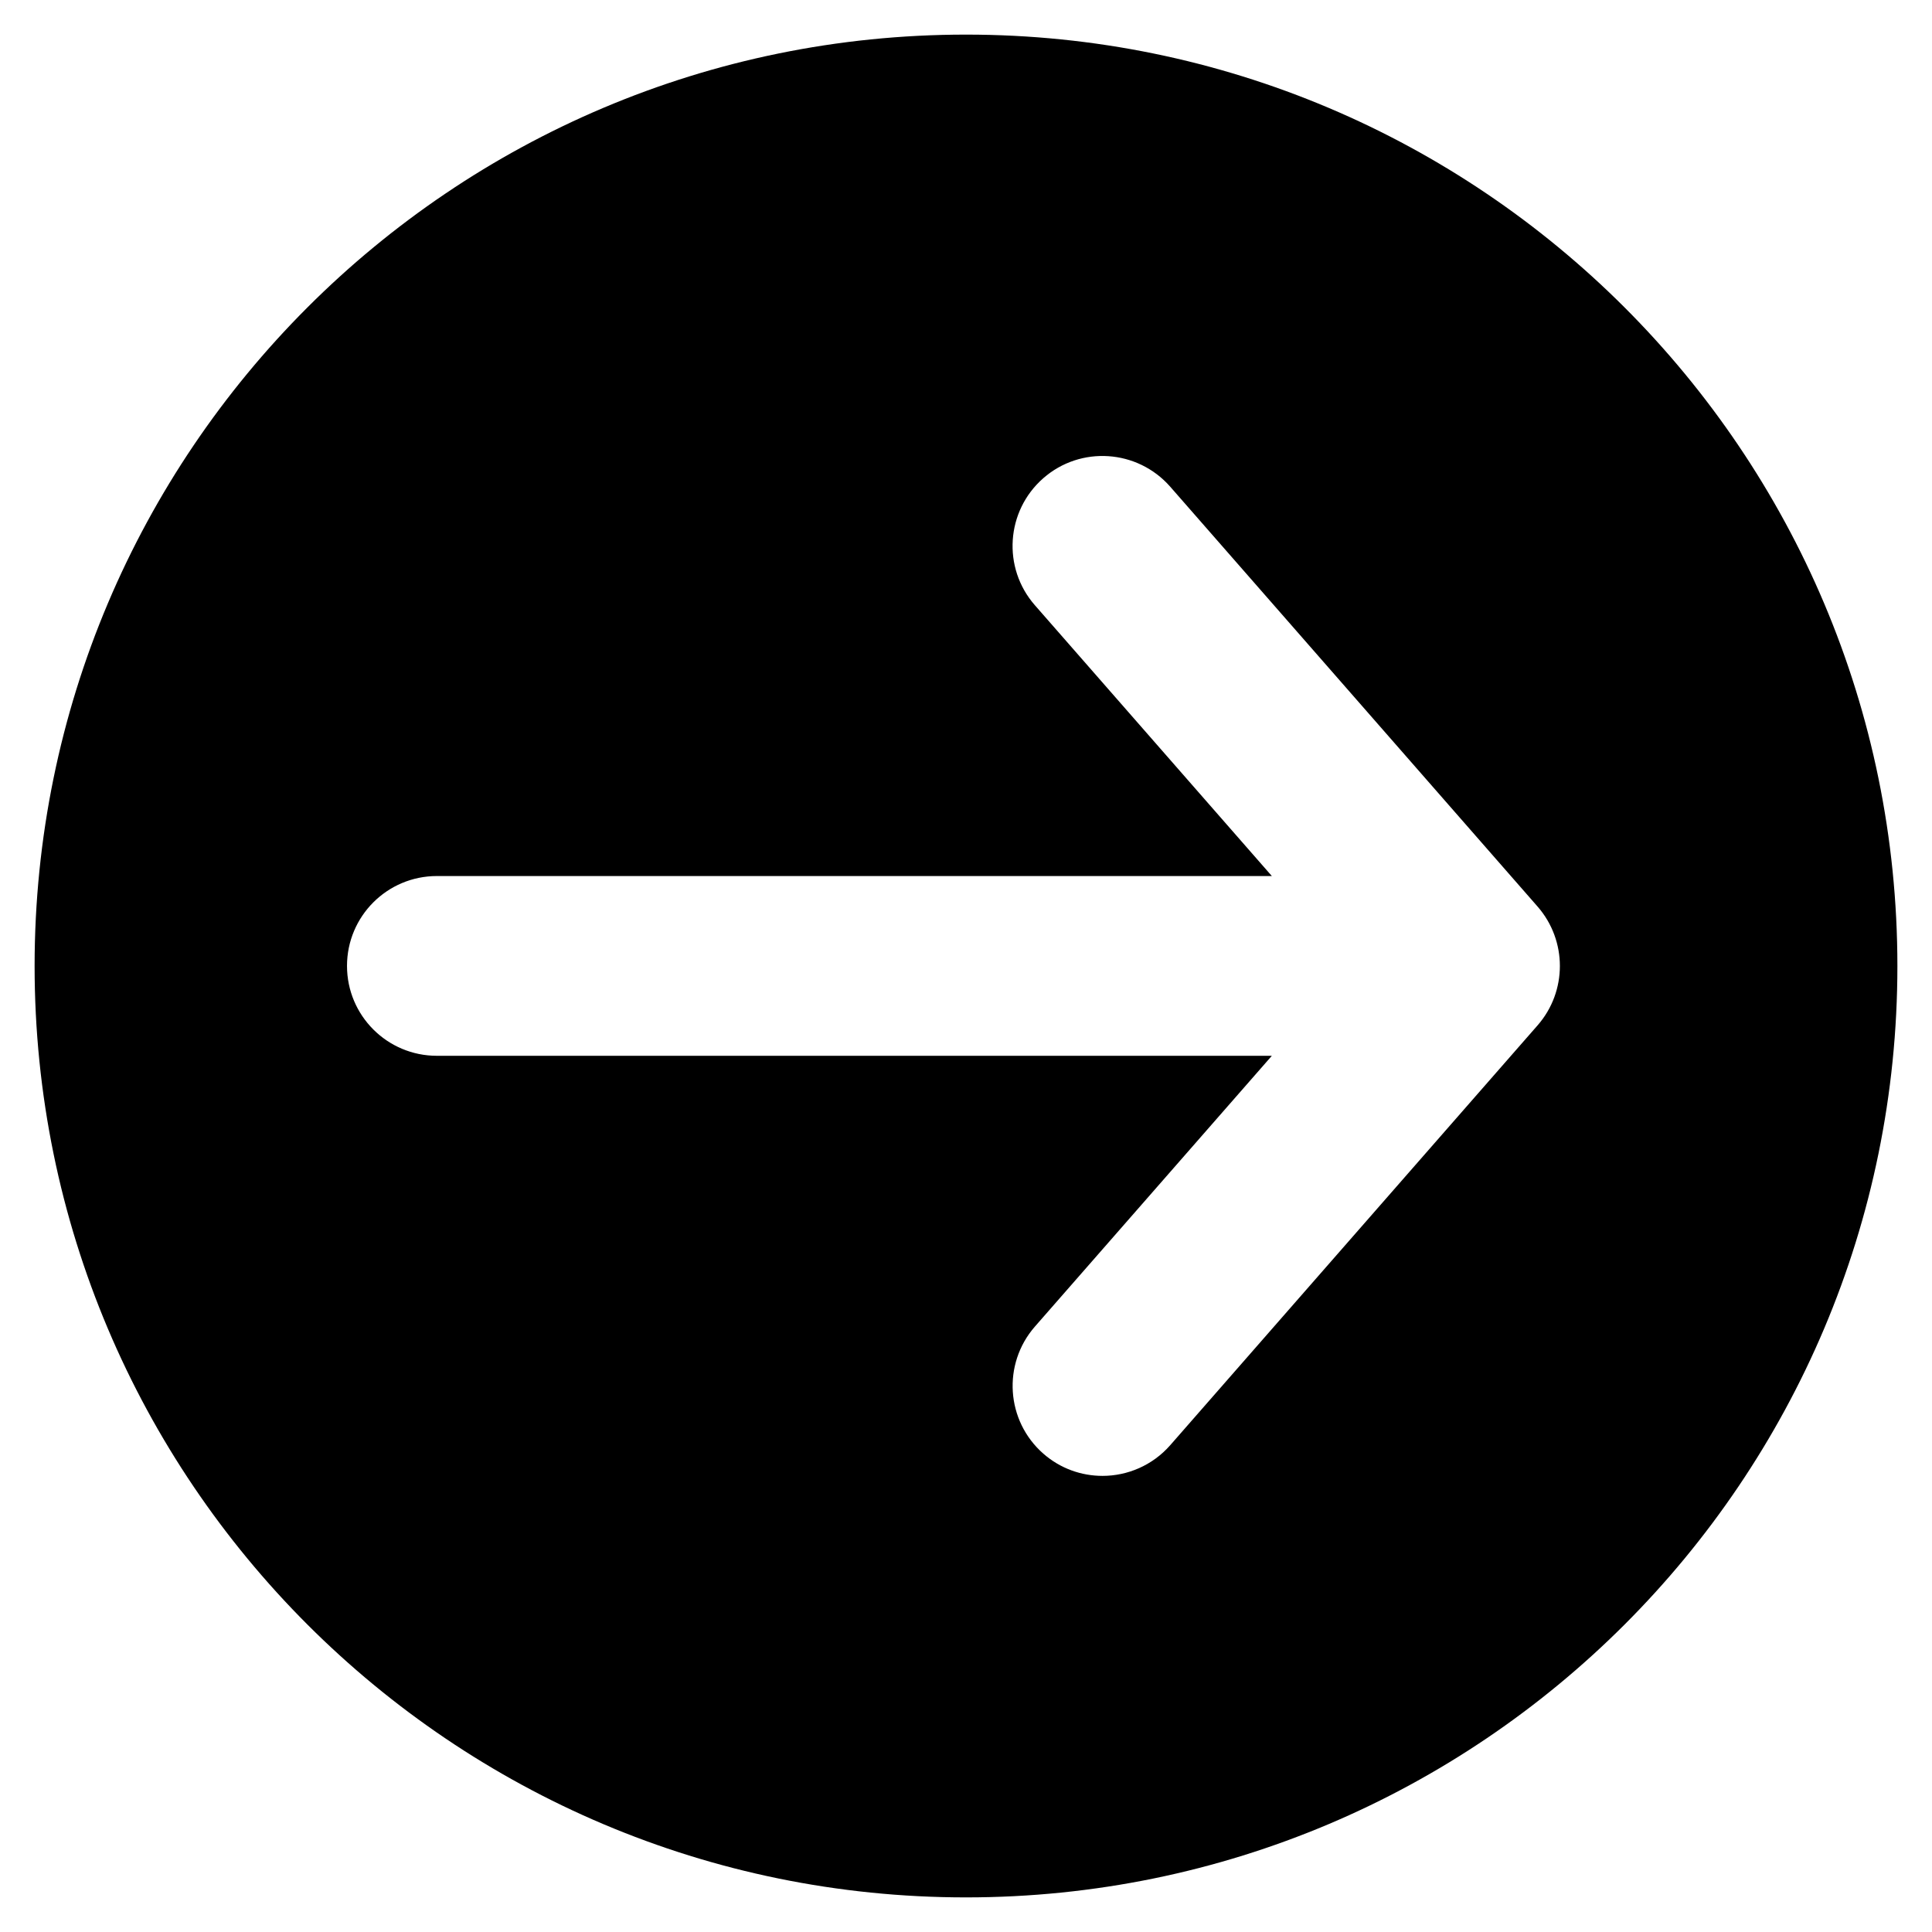
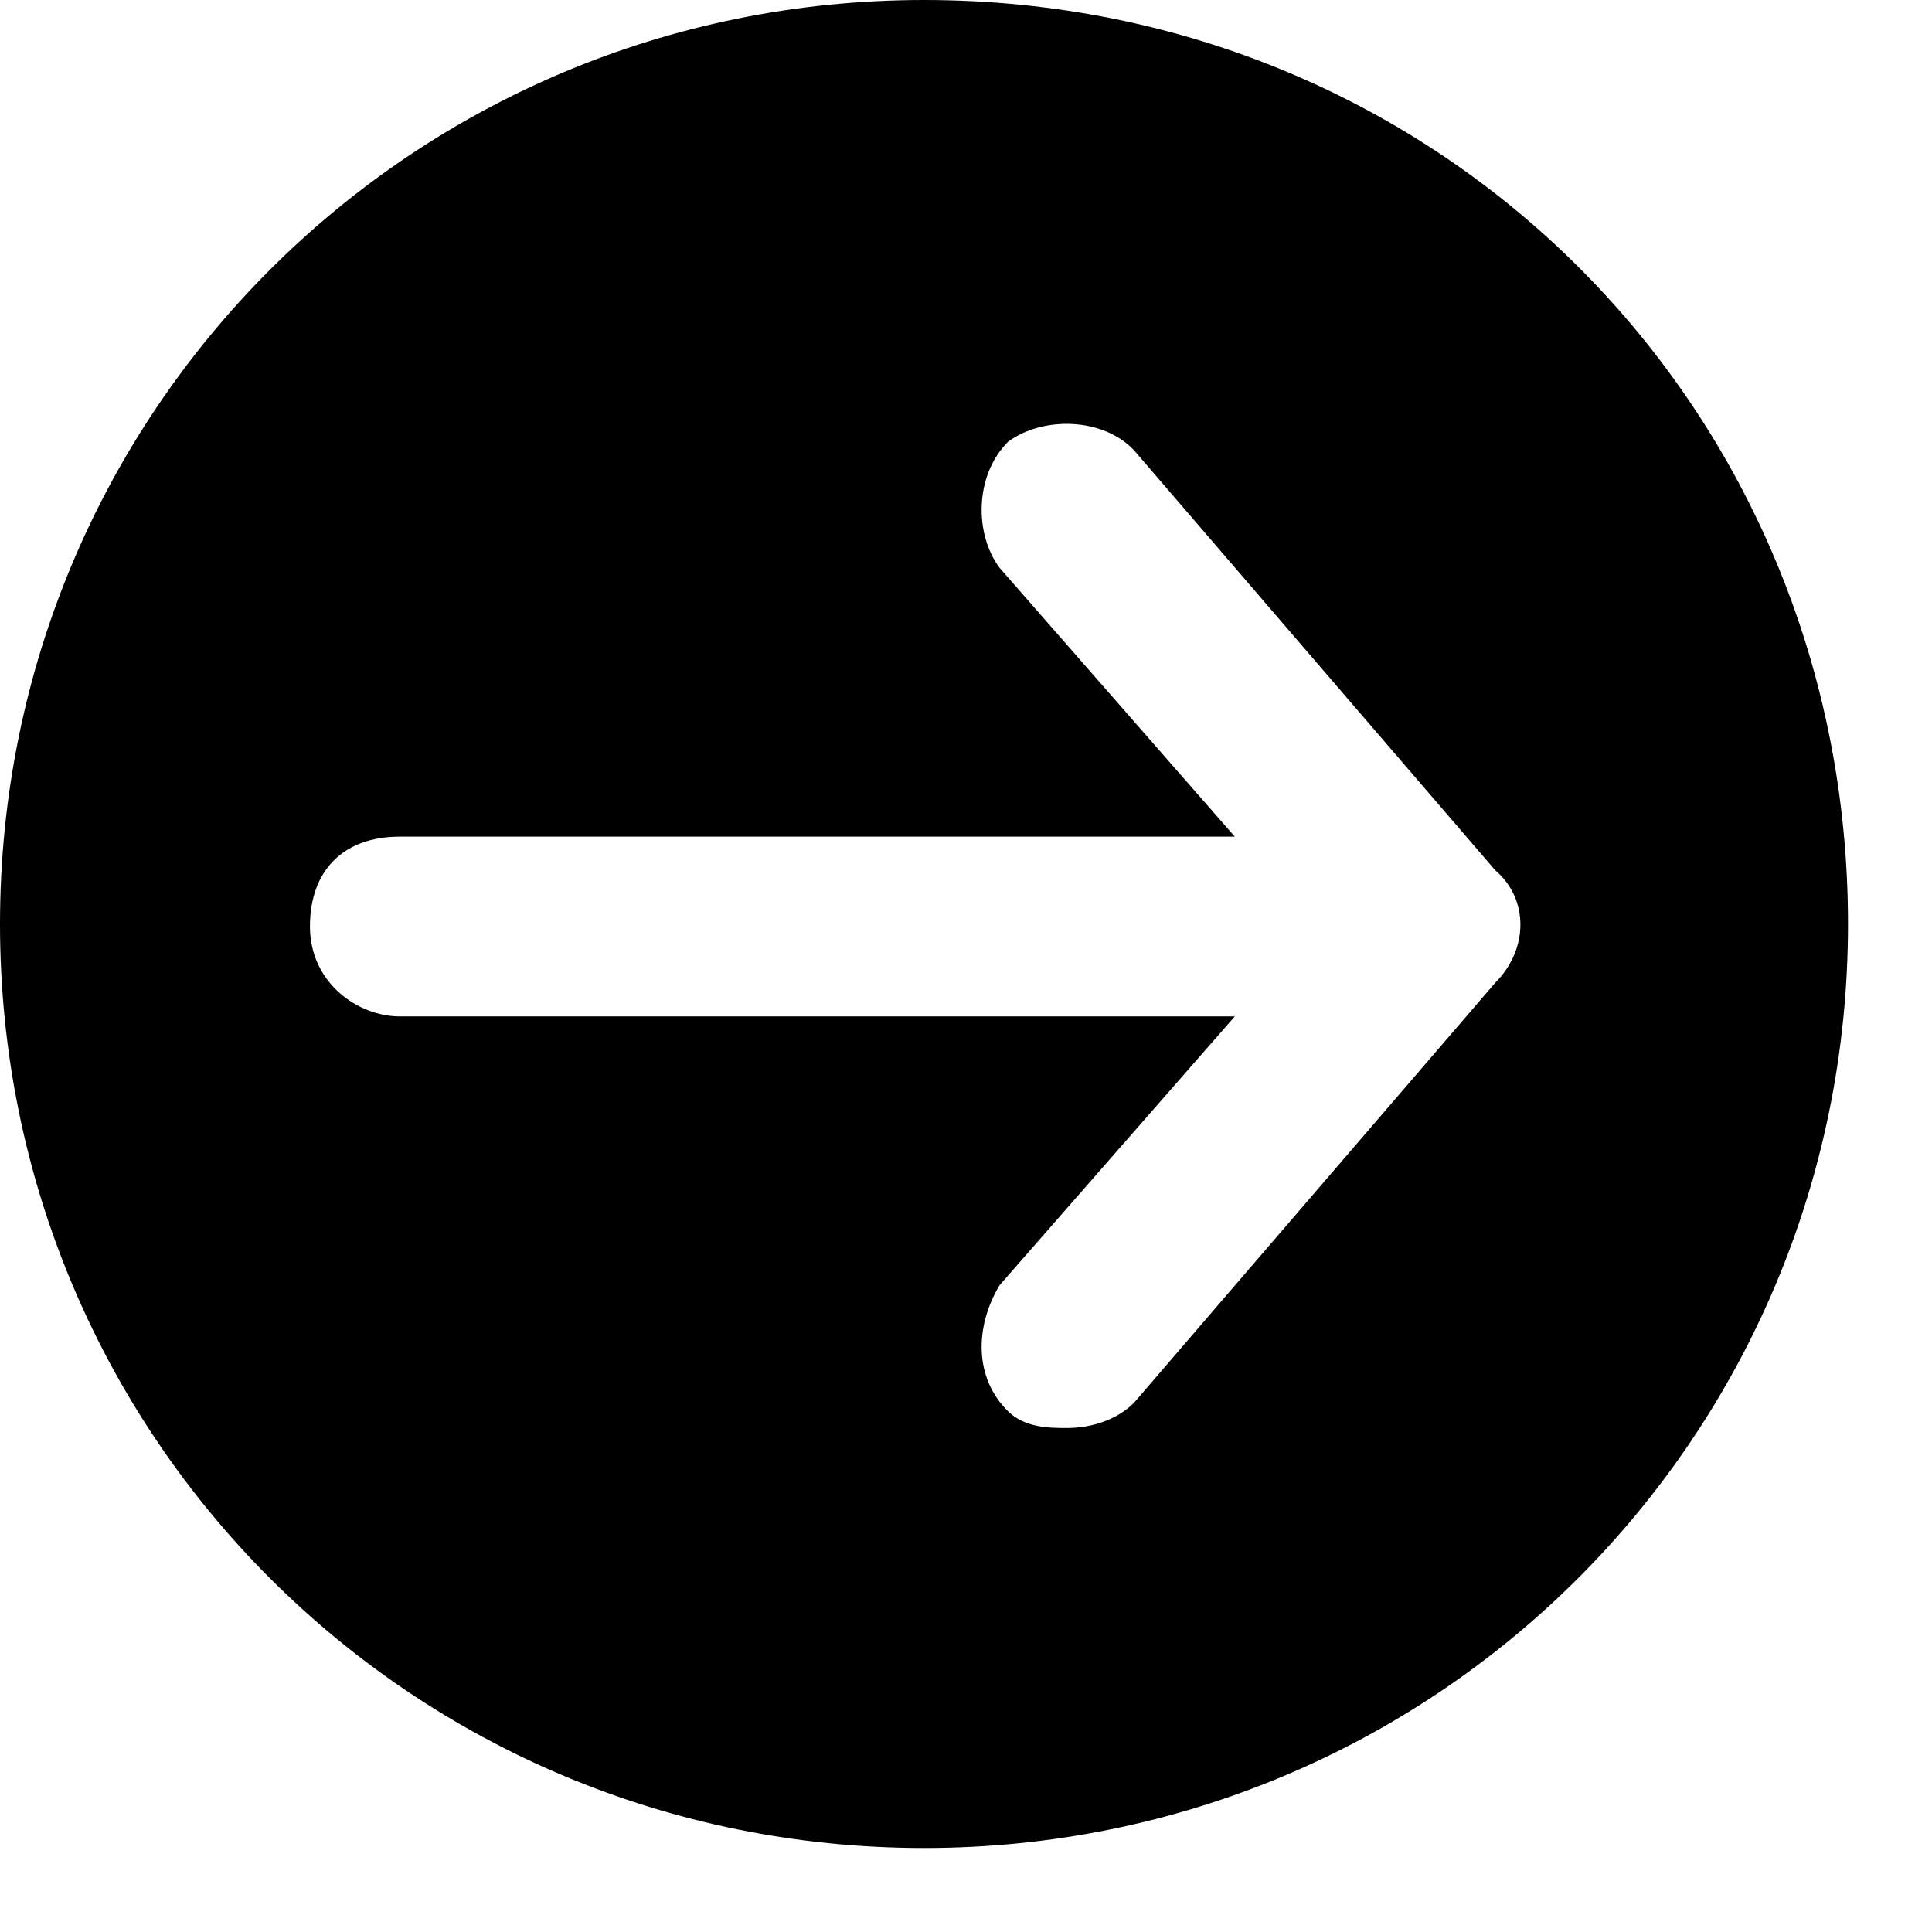
- <svg xmlns="http://www.w3.org/2000/svg" version="1.1" x="0px" y="0px" width="23px" height="23px" viewBox="-0.412 -0.412 23 23" overflow="visible" enable-background="new -0.412 -0.412 23 23" xml:space="preserve">
-   <defs>
- </defs>
-   <path d="M11.088,0C4.965,0,0,4.965,0,11.088s4.965,11.088,11.088,11.088s11.088-4.965,11.088-11.088S17.211,0,11.088,0z   M17.894,11.793l-4.375,5c-0.212,0.241-0.508,0.365-0.806,0.365c-0.251,0-0.502-0.087-0.705-0.265  c-0.444-0.39-0.489-1.065-0.101-1.511l2.822-3.225h-9.94c-0.591,0-1.07-0.479-1.07-1.07s0.479-1.07,1.07-1.07h9.94l-2.822-3.225  c-0.389-0.445-0.344-1.121,0.101-1.511c0.444-0.389,1.12-0.344,1.511,0.101l4.375,5C18.246,10.787,18.246,11.389,17.894,11.793z" />
+ <svg xmlns="http://www.w3.org/2000/svg" version="1.1" x="0px" y="0px" width="23px" height="23px" viewBox="0 0 23 23" overflow="visible" enable-background="new 0 0 23 23" xml:space="preserve">
+   <path d="M11.0,0C4.9,0,0,4.9,0,11.0s4.9,11.0,11.0,11.0s11.0-4.9,11.0-11.0S17.2,0,11.0,0z M17.8,11.7l-4.3,5c-0.2,0.2-0.5,0.3-0.8,0.3c-0.2,0-0.5-0.0-0.7-0.2 c-0.4-0.39-0.4-1.0-0.1-1.5l2.8-3.2h-9.94c-0.5,0-1.07-0.4-1.07-1.07s0.4-1.07,1.07-1.07h9.94l-2.8-3.2 c-0.3-0.4-0.3-1.1,0.1-1.5c0.4-0.3,1.12-0.3,1.5,0.1l4.3,5C18.2,10.7,18.2,11.3,17.8,11.7z" />
</svg>
